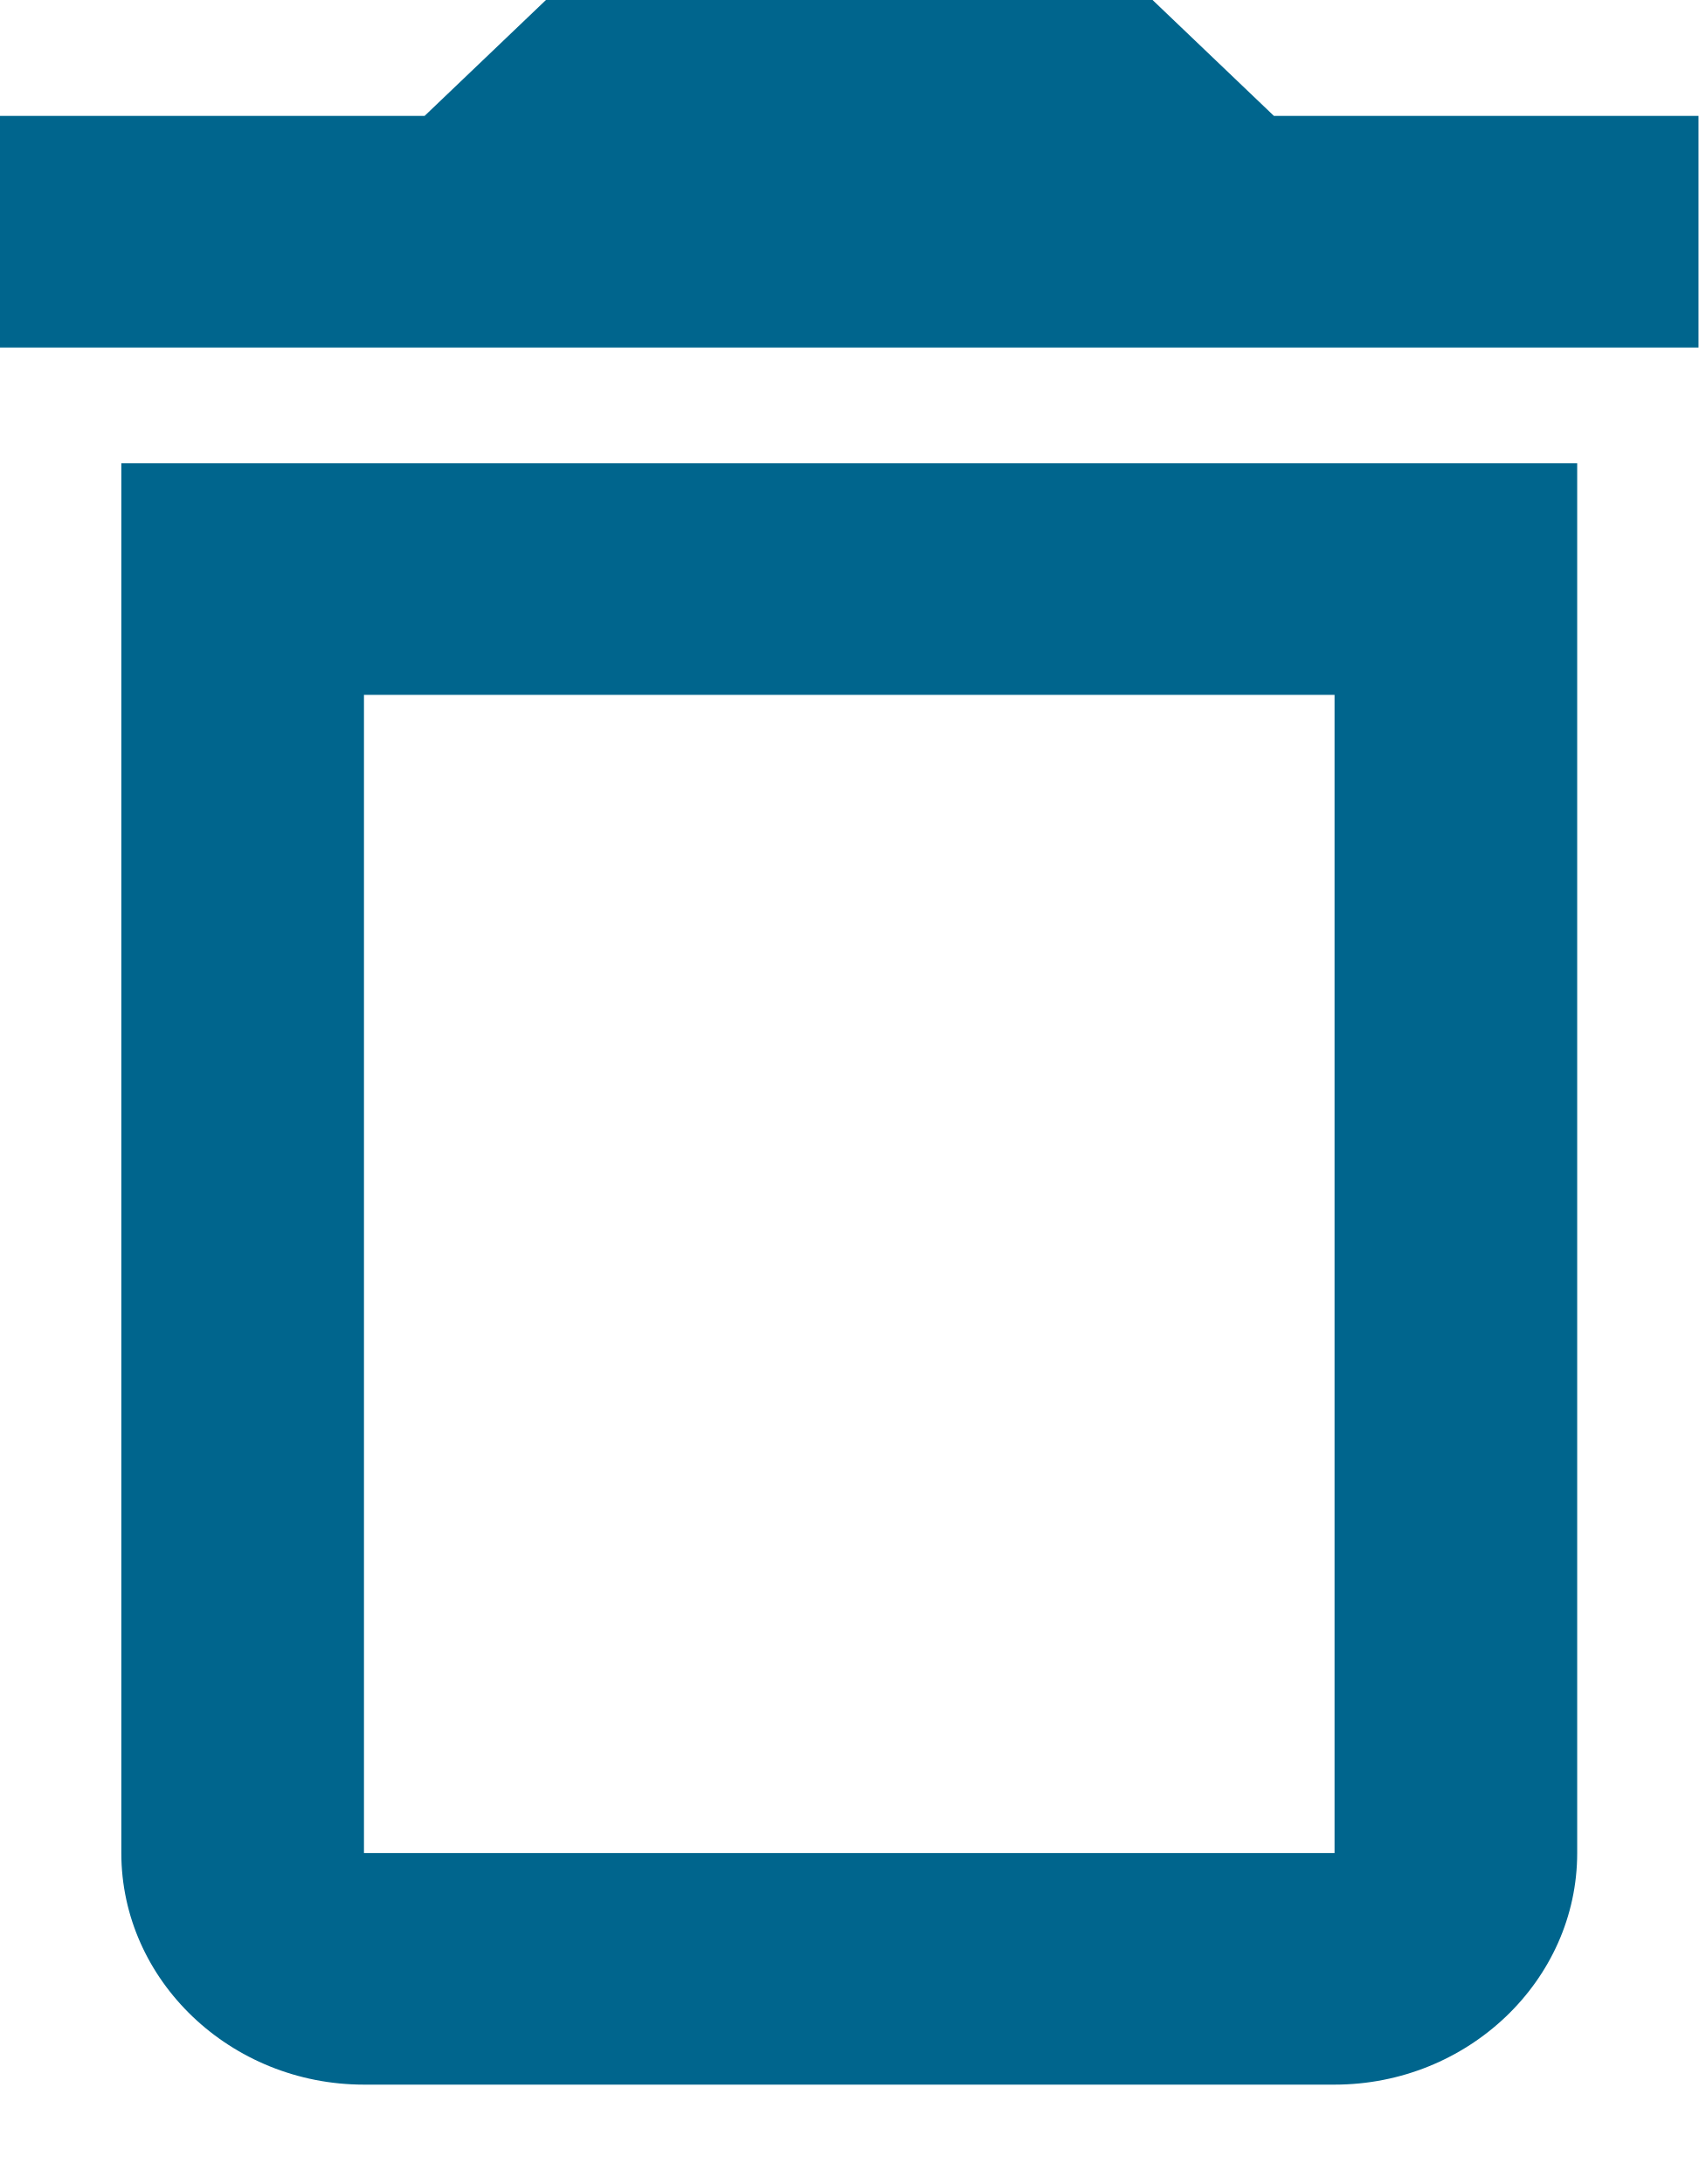
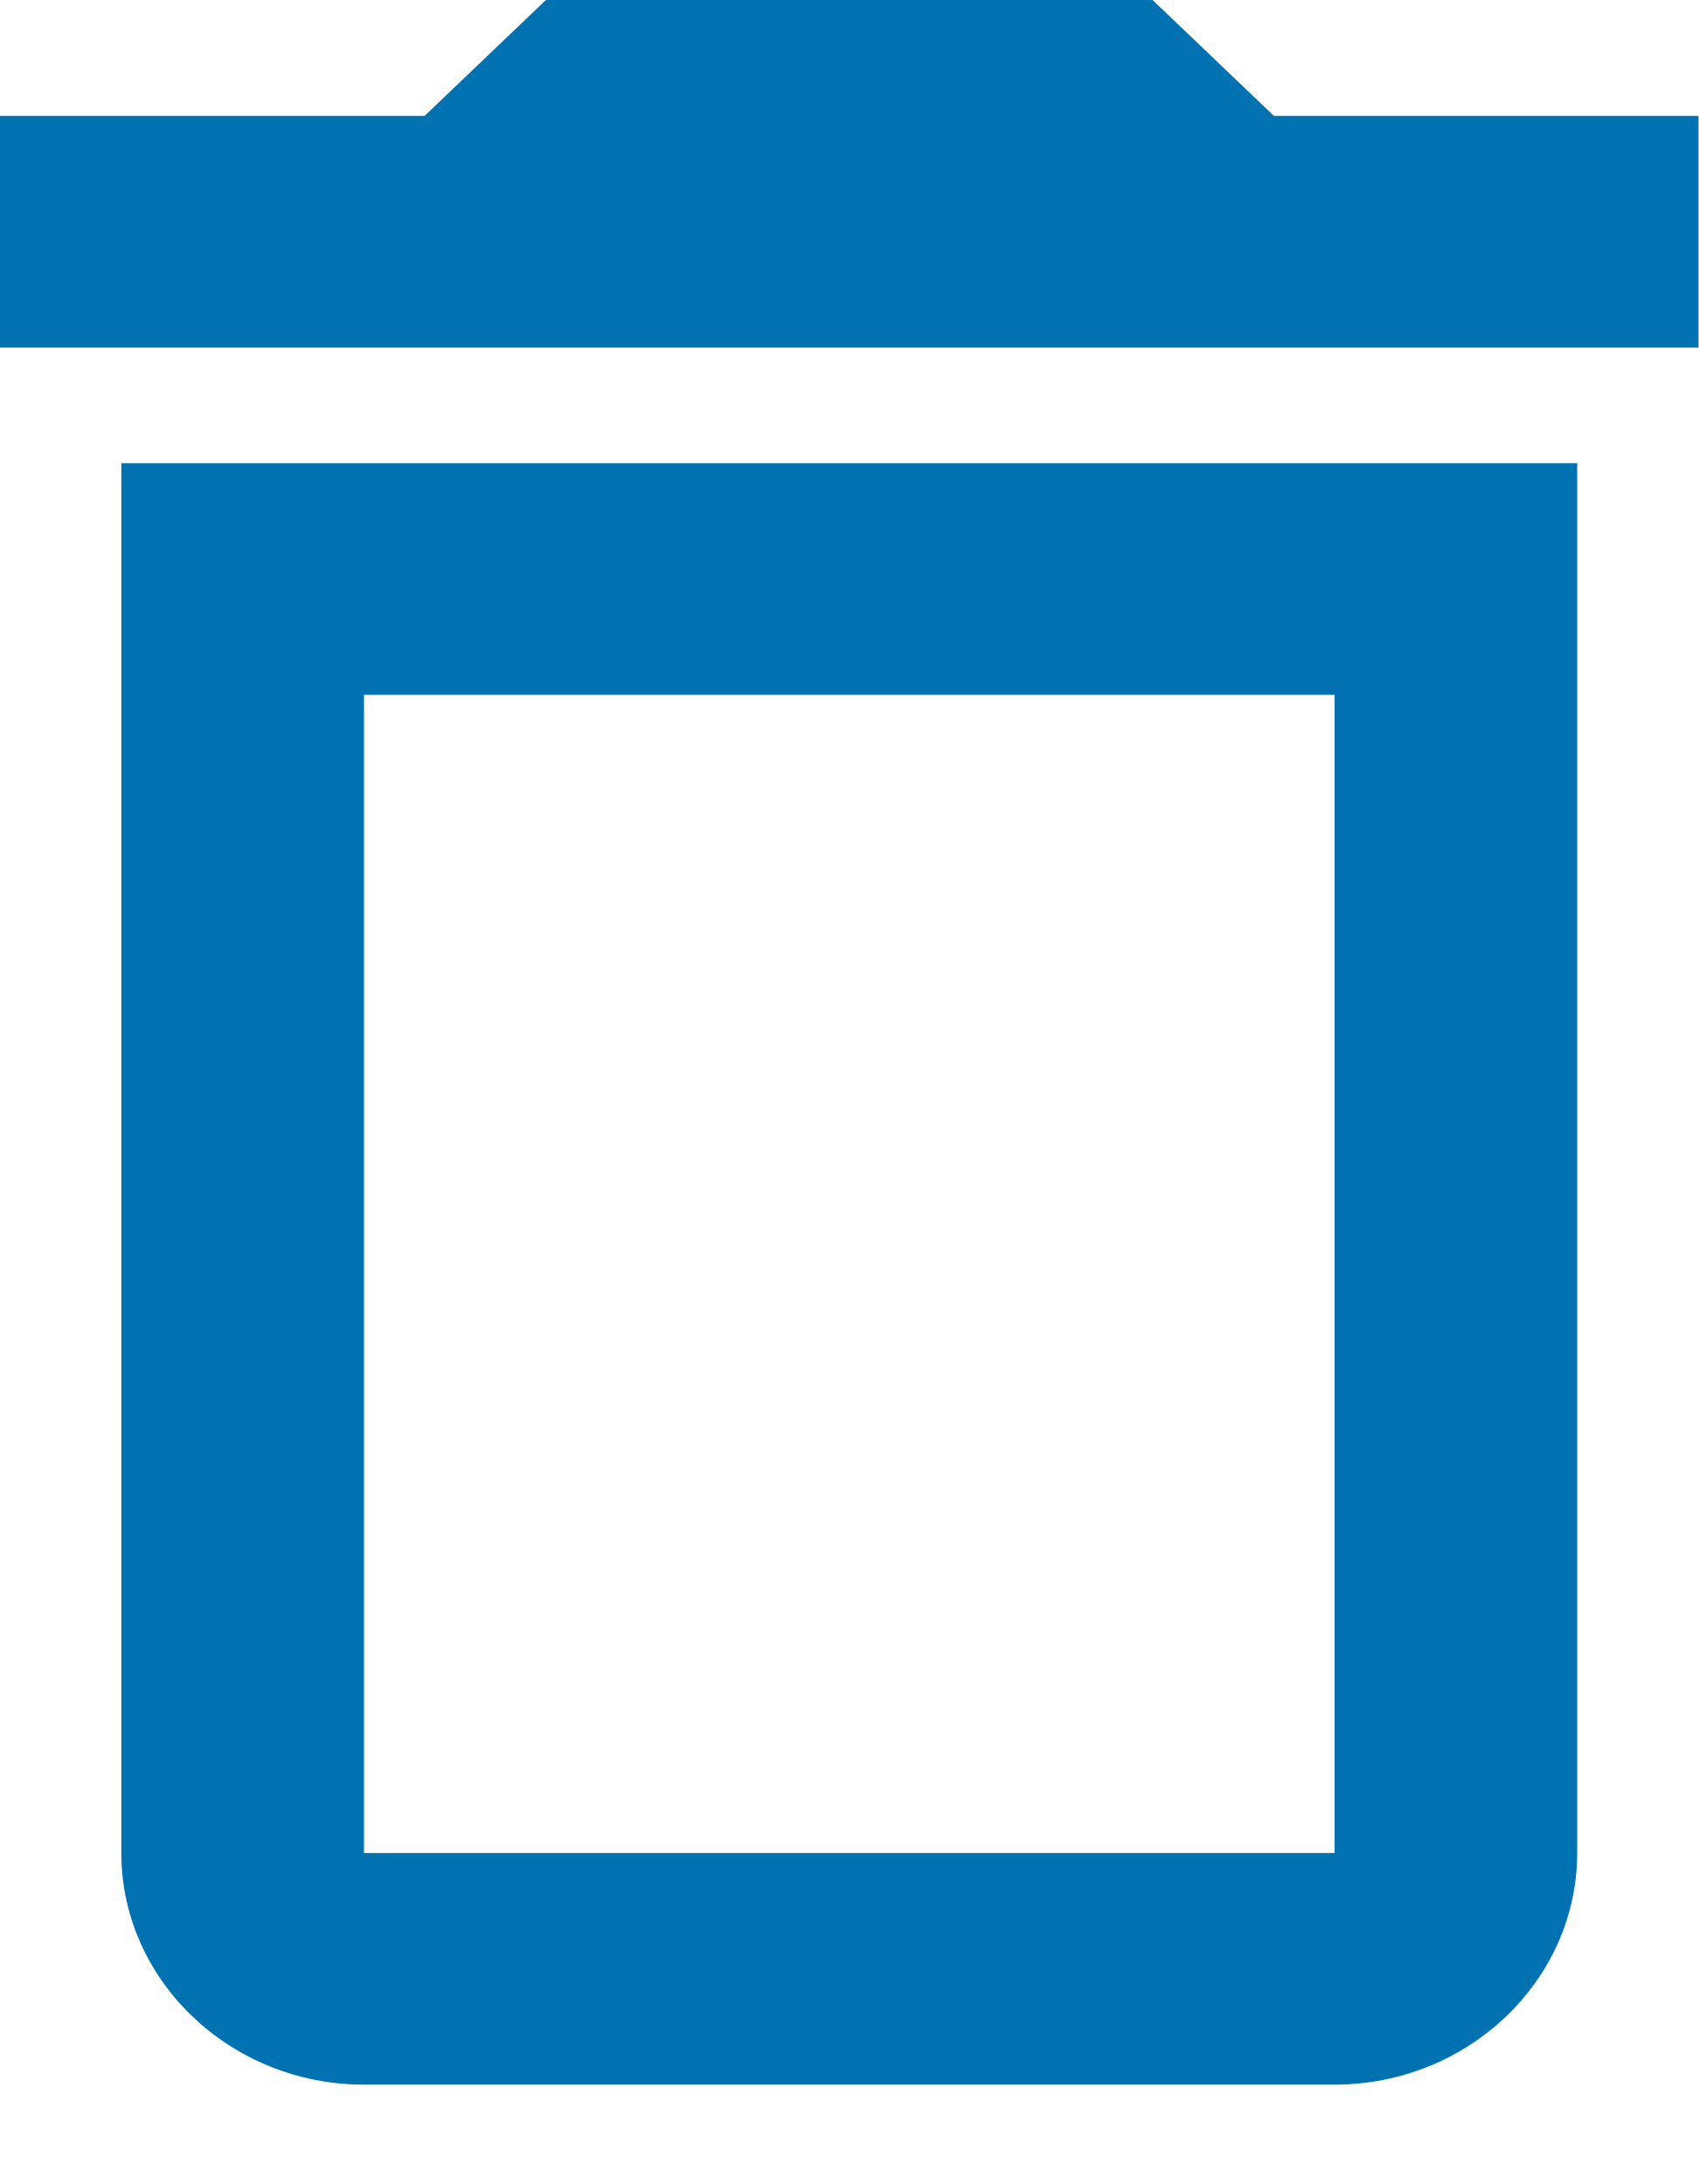
<svg xmlns="http://www.w3.org/2000/svg" width="14" height="18" viewBox="0 0 14 18" fill="none">
-   <path d="M11 5.727V15.272H3V5.727H11ZM9.5 0H4.5L3.5 0.955H0V2.864H14V0.955H10.5L9.5 0ZM13 3.818H1V15.272C1 16.322 1.9 17.181 3 17.181H11C12.1 17.181 13 16.322 13 15.272V3.818Z" fill="#00658D" />
+   <path d="M11 5.727V15.272H3V5.727H11ZM9.5 0H4.5L3.5 0.955H0V2.864H14V0.955H10.5L9.5 0ZM13 3.818H1V15.272C1 16.322 1.9 17.181 3 17.181H11C12.1 17.181 13 16.322 13 15.272V3.818Z" fill="#0071B1" />
</svg>
